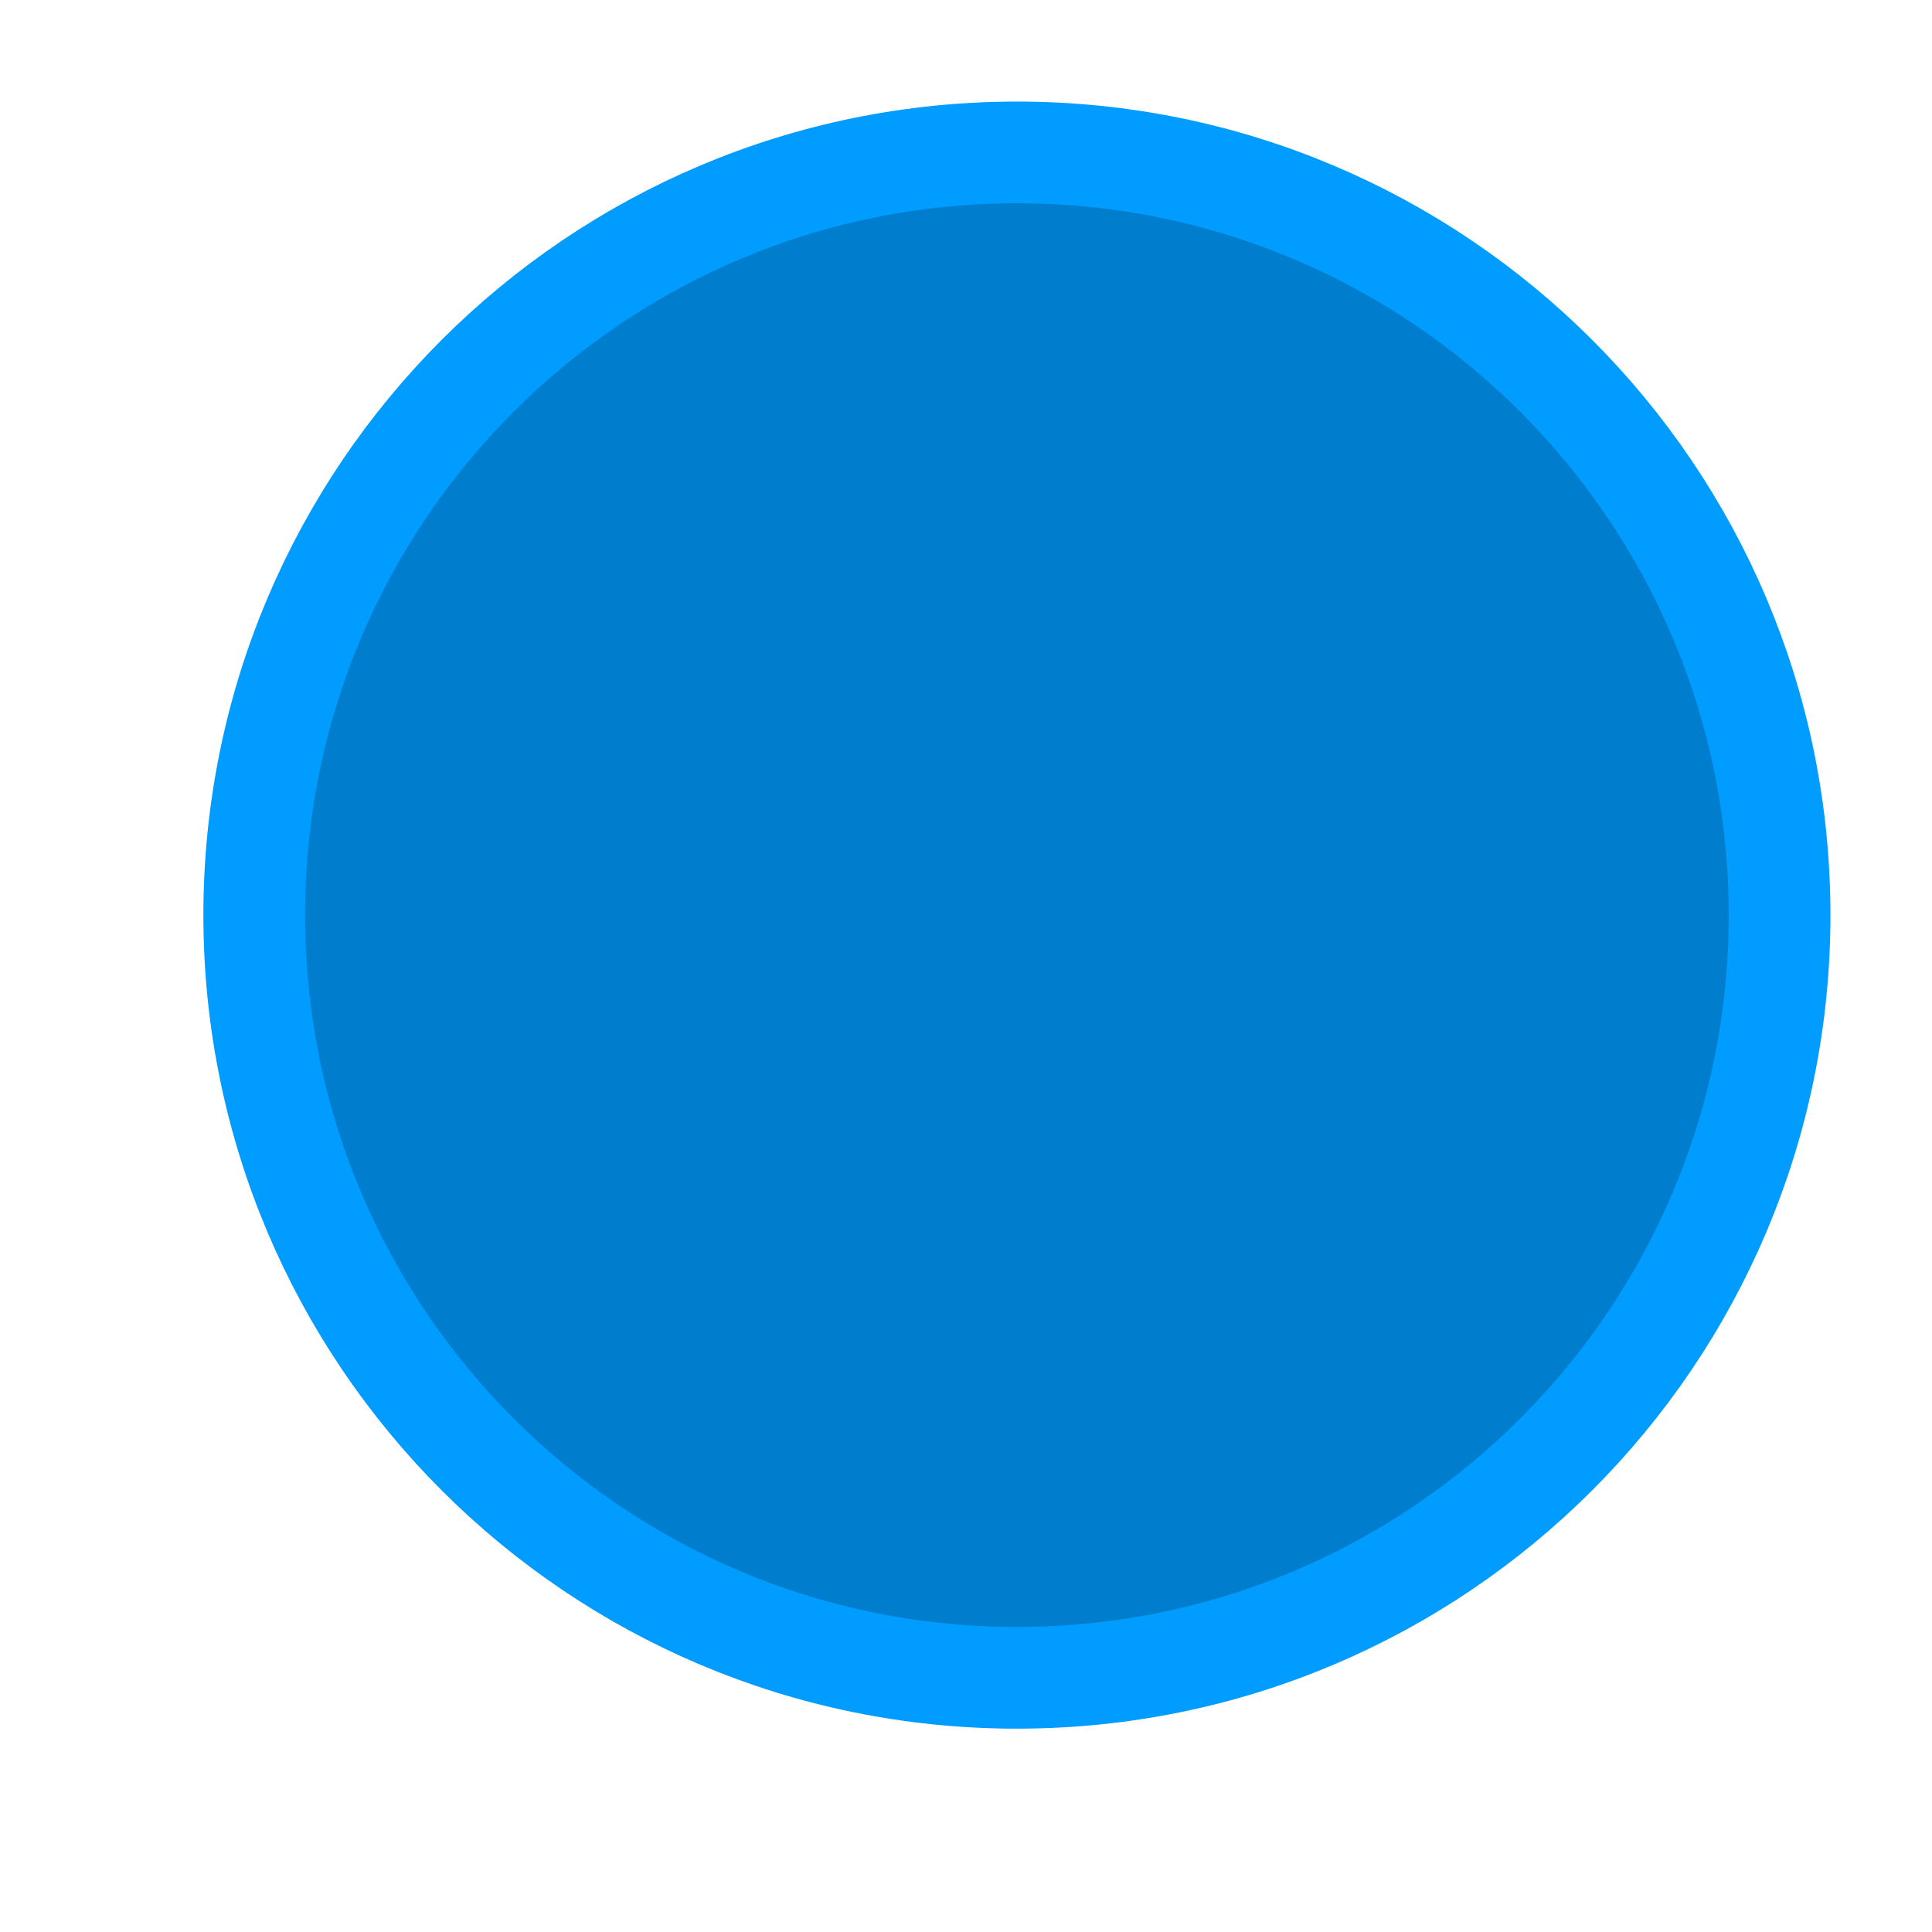
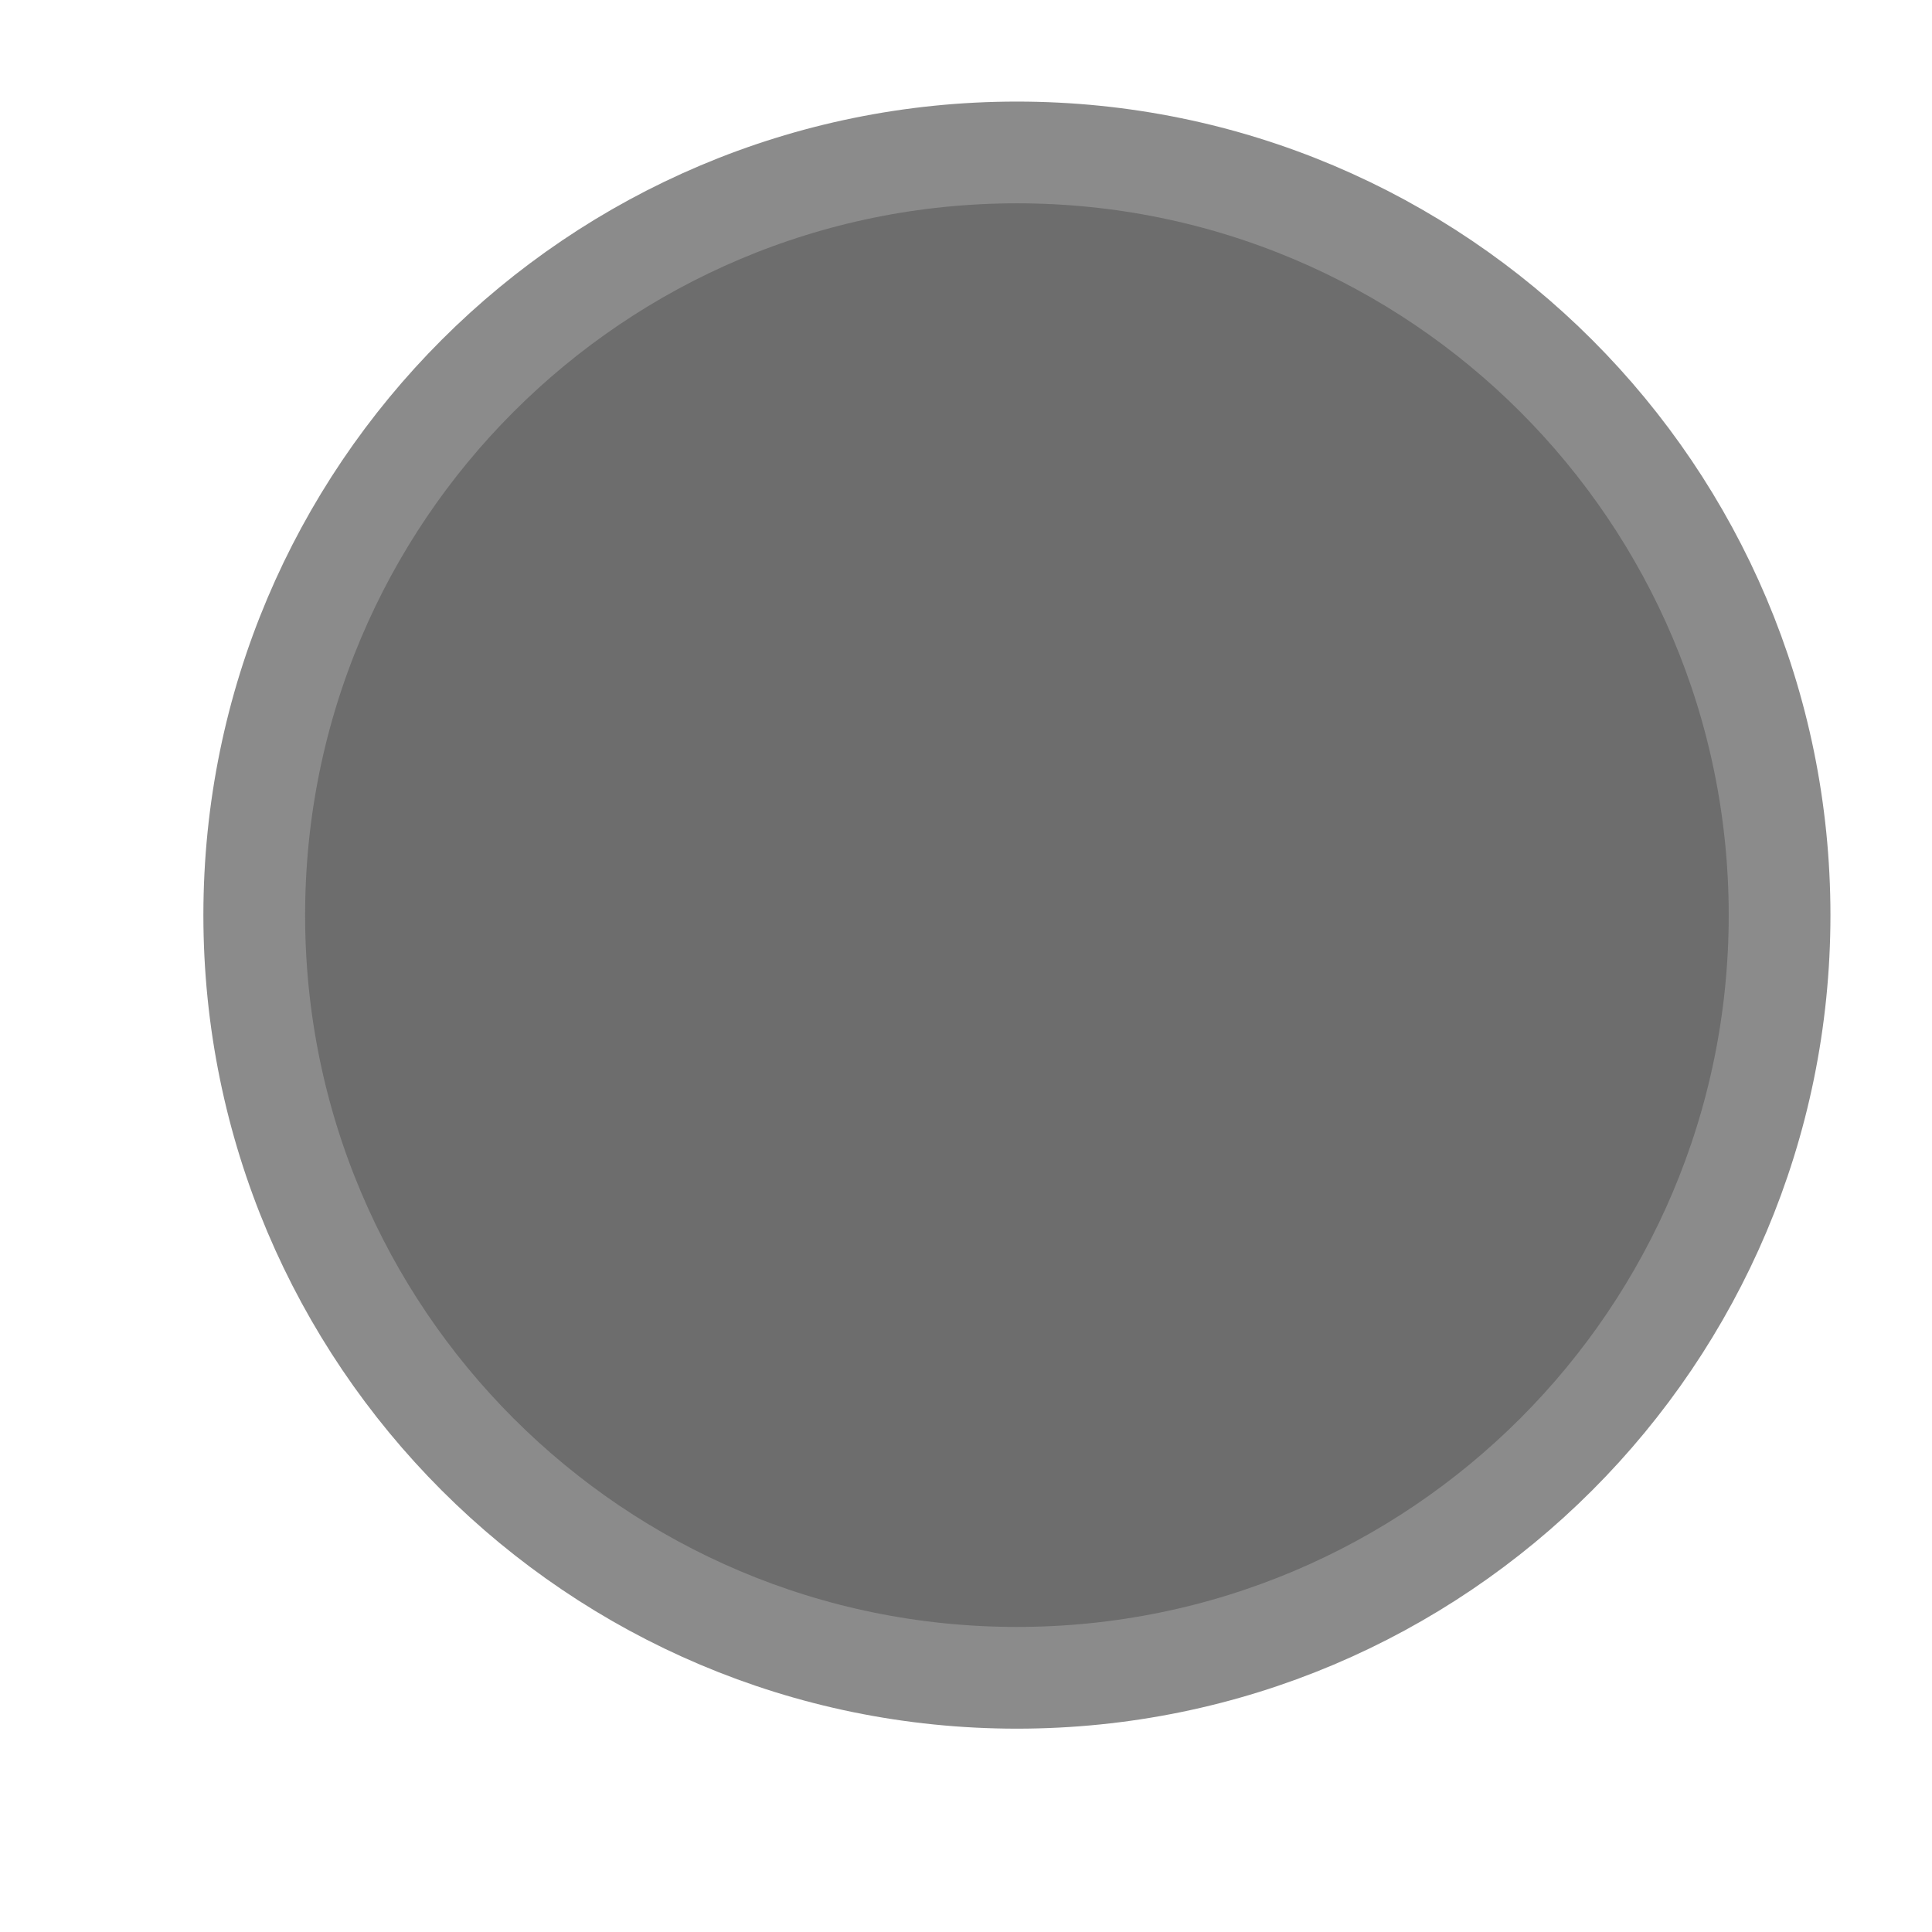
<svg xmlns="http://www.w3.org/2000/svg" width="19" height="19" viewBox="0 0 5.027 5.027" version="1.1" id="svg8">
  <defs id="defs2" />
  <g id="layer1" transform="matrix(0.8021109,0,0,0.8021264,0.5235831,-233.728)">
-     <circle style="opacity:1;fill:#007dcc;fill-opacity:1;stroke:#009cff;stroke-width:0.33;stroke-linecap:round;stroke-linejoin:miter;stroke-miterlimit:4;stroke-dasharray:none;stroke-opacity:1;paint-order:markers fill stroke" id="path815" cx="2.646" cy="294.354" r="2.474" />
+     <circle style="opacity:1;fill:#6d6d6d;fill-opacity:1;stroke:#8b8b8b;stroke-width:0.33;stroke-linecap:round;stroke-linejoin:miter;stroke-miterlimit:4;stroke-dasharray:none;stroke-opacity:1;paint-order:markers fill stroke" id="path815" cx="2.646" cy="294.354" r="2.474" />
  </g>
</svg>
